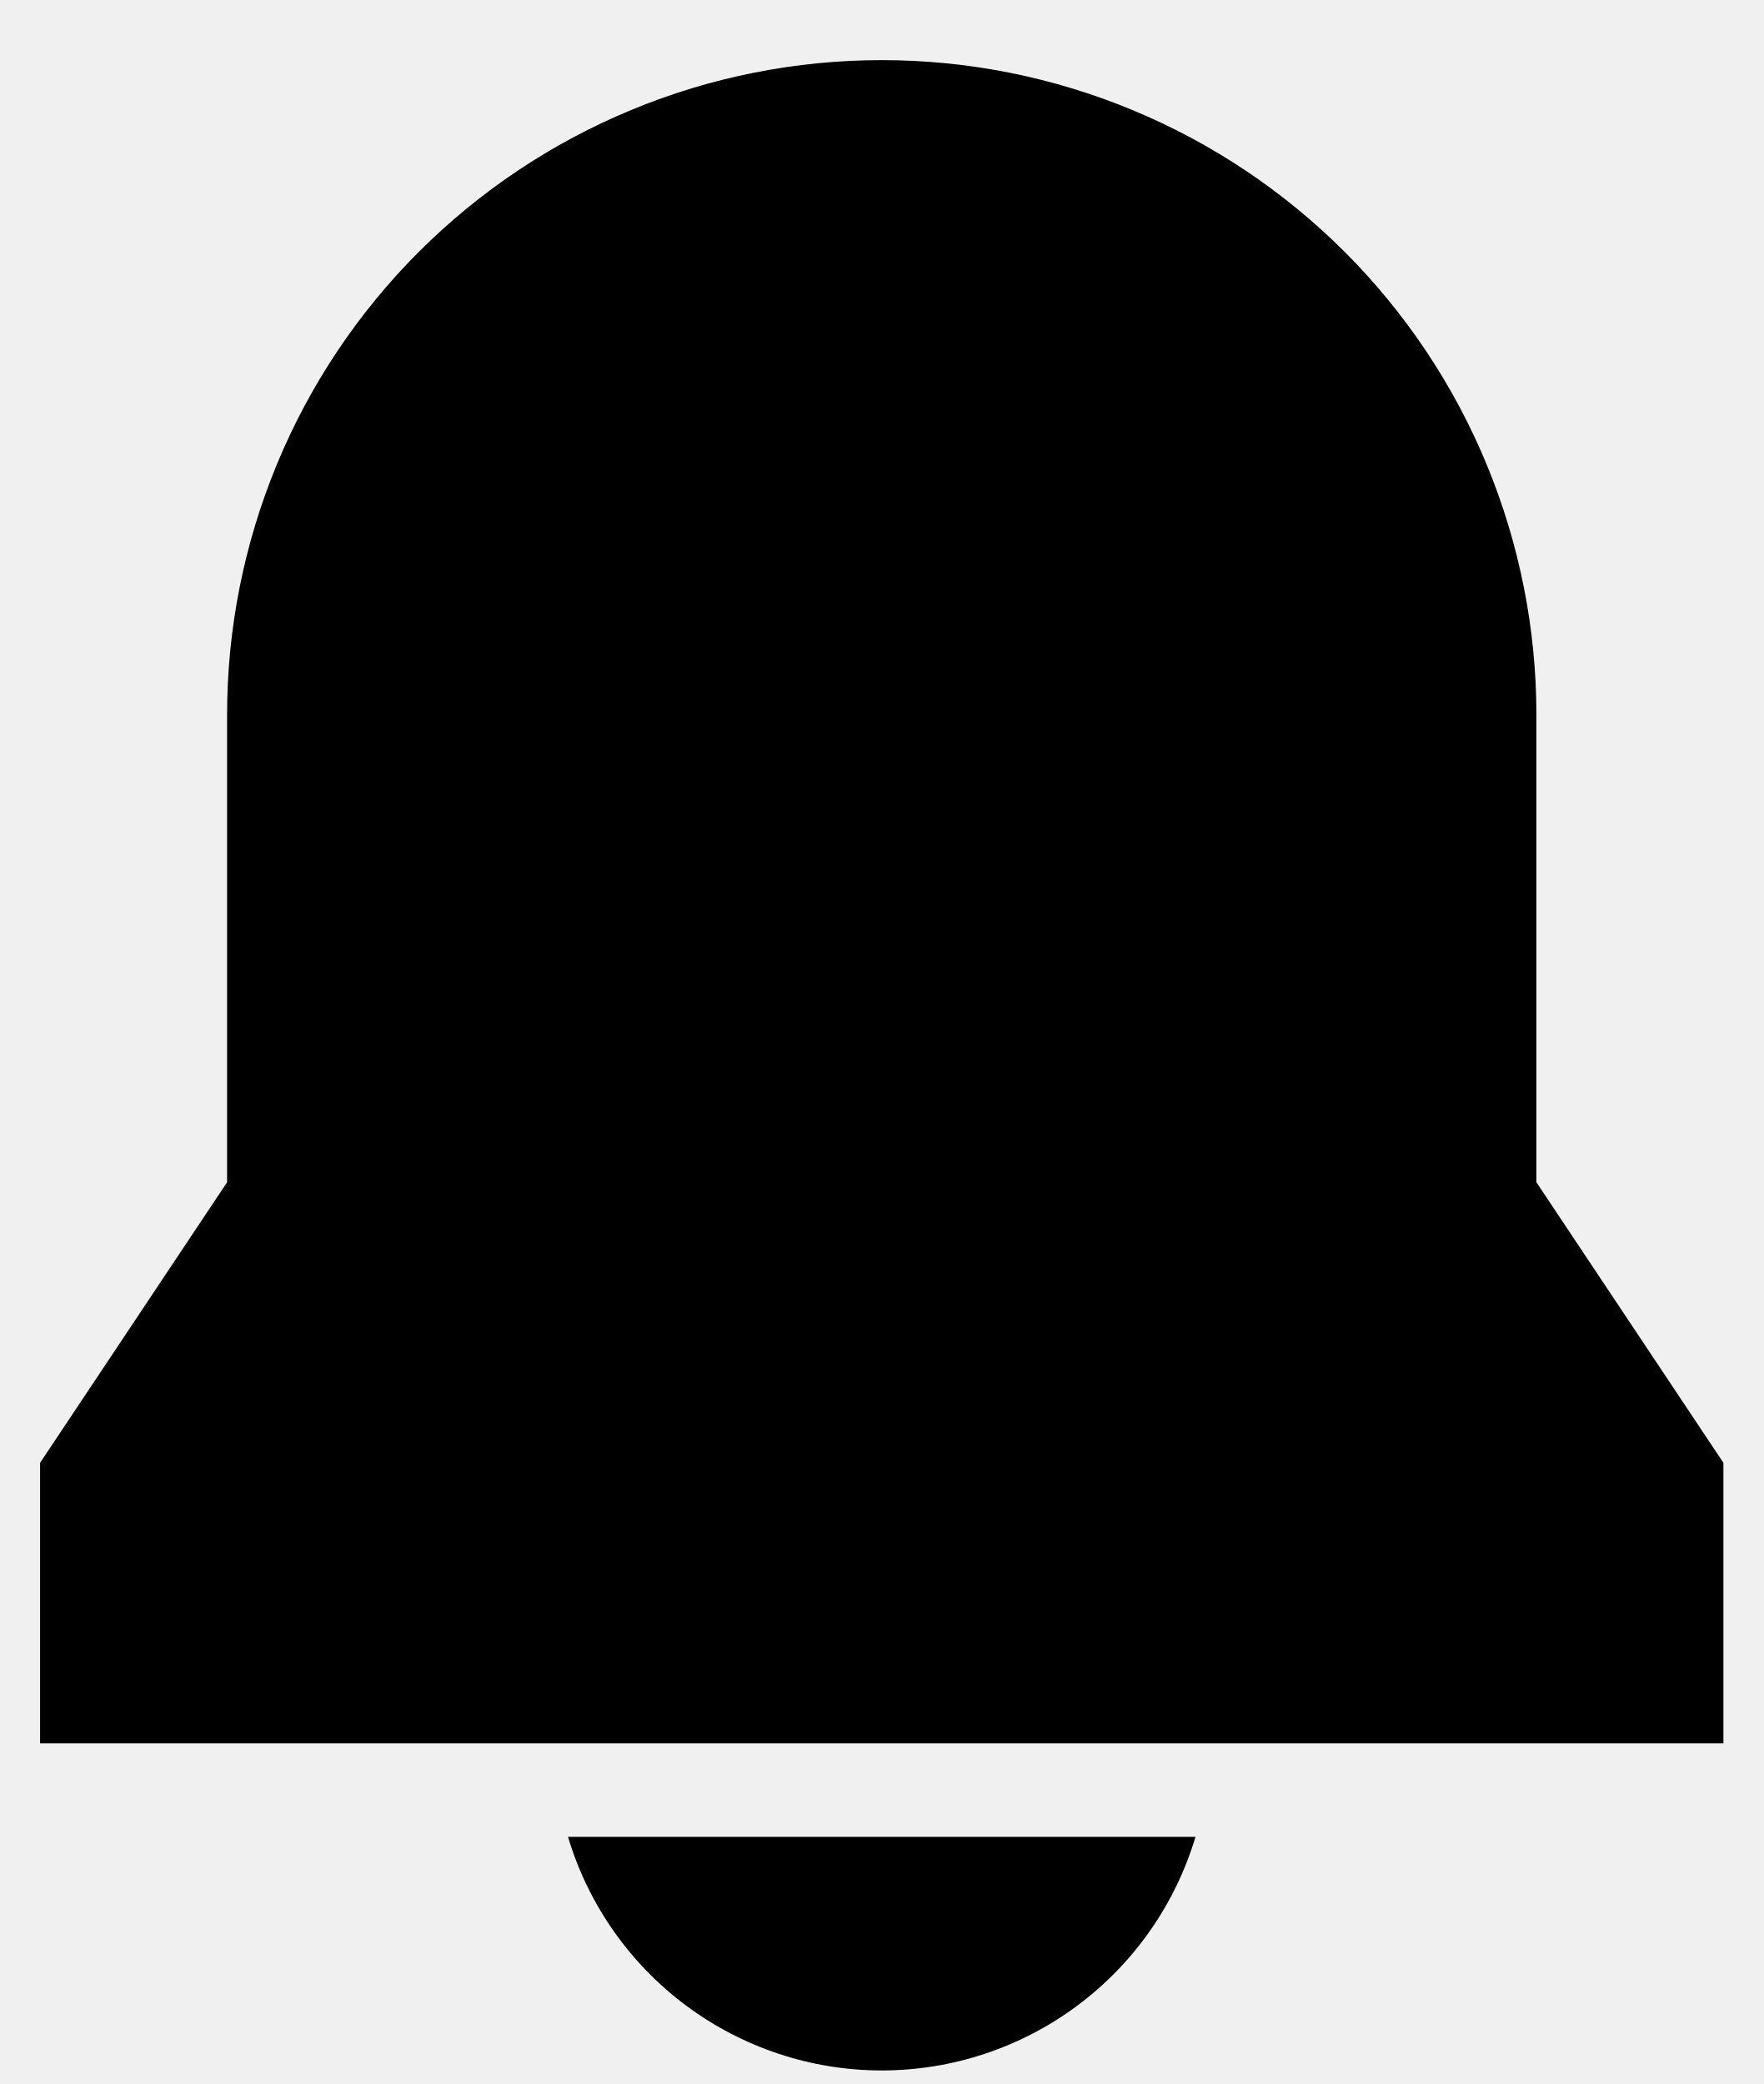
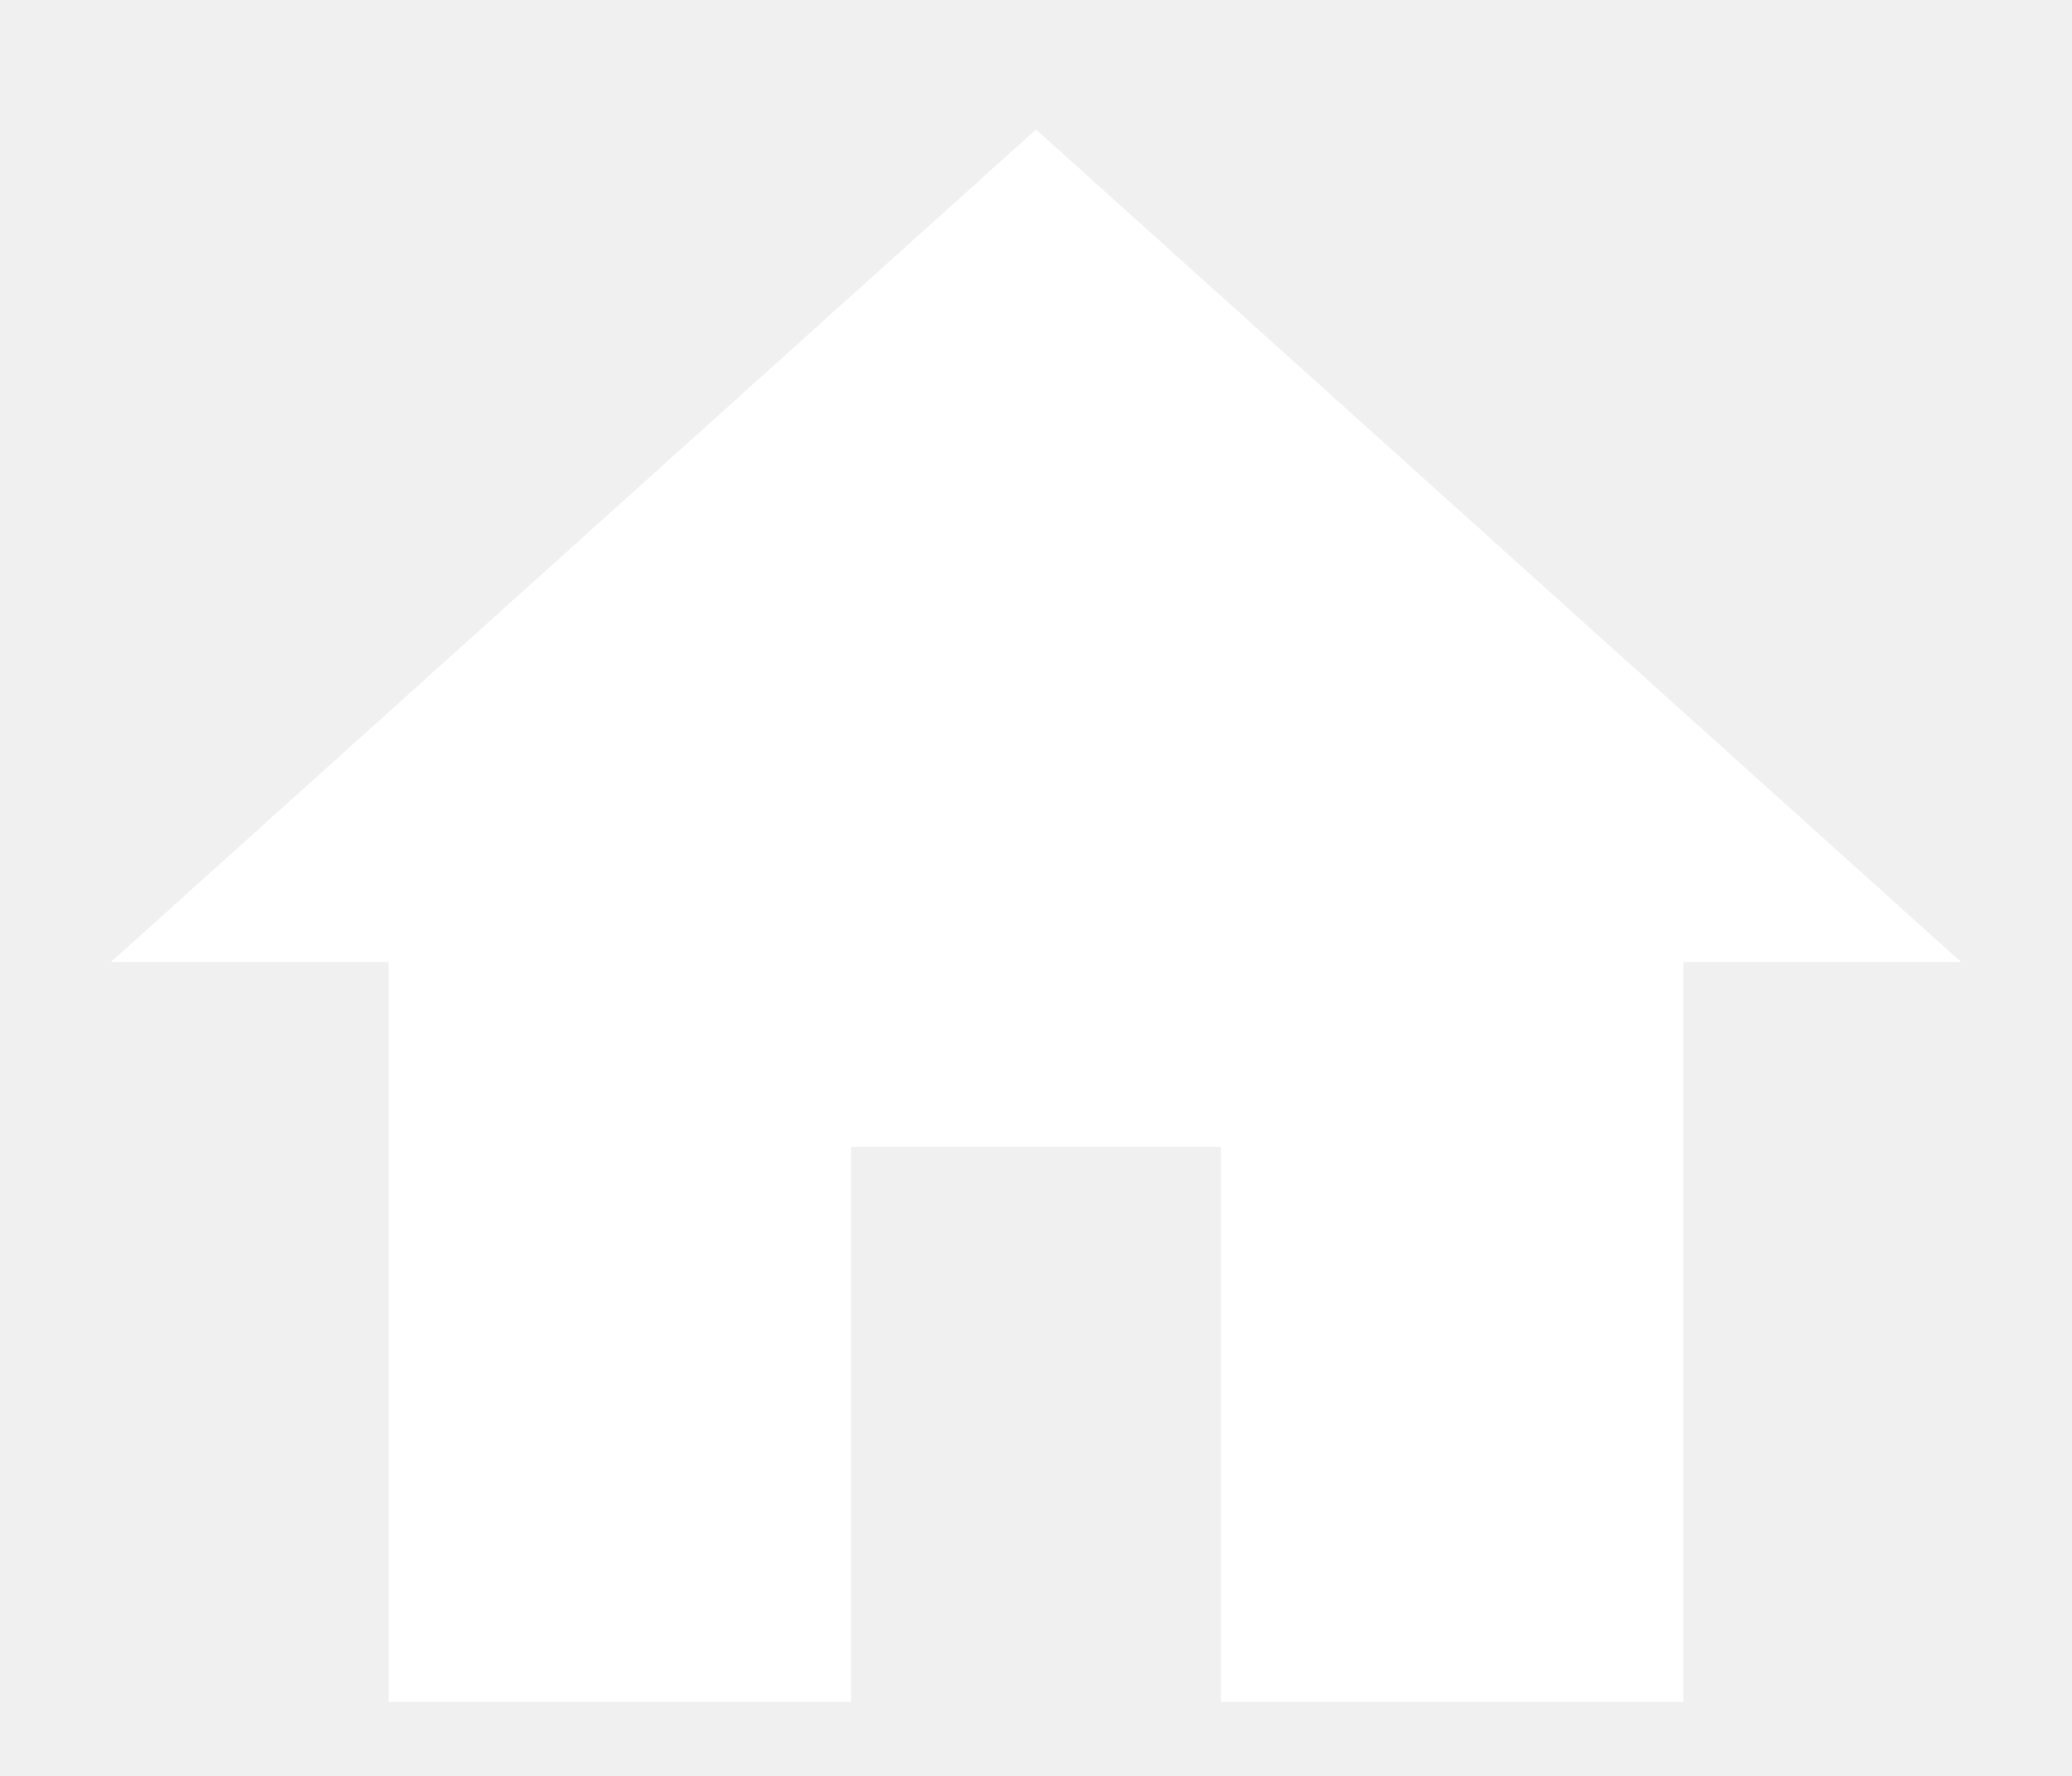
- <svg xmlns="http://www.w3.org/2000/svg" width="22" height="26" viewBox="0 0 22 26" fill="none">
-   <path d="M7.086 22.917C7.338 23.759 7.855 24.497 8.56 25.022C9.265 25.547 10.121 25.831 11 25.831C11.879 25.831 12.735 25.547 13.44 25.022C14.145 24.497 14.662 23.759 14.914 22.917H7.086ZM0.5 21.75H21.5V18.25L19.167 14.75V8.917C19.167 7.844 18.955 6.782 18.545 5.791C18.135 4.801 17.533 3.9 16.775 3.142C16.016 2.384 15.116 1.782 14.125 1.372C13.134 0.961 12.072 0.75 11 0.75C9.928 0.75 8.866 0.961 7.875 1.372C6.884 1.782 5.984 2.384 5.225 3.142C4.467 3.9 3.865 4.801 3.455 5.791C3.045 6.782 2.833 7.844 2.833 8.917V14.75L0.5 18.25V21.75Z" fill="black" />
+ <svg xmlns="http://www.w3.org/2000/svg" width="14" height="12" viewBox="0 0 14 12" fill="none">
+   <path d="M5.75 11.5V7.75H8.25V11.5H11.375V6.5H13.25L7 0.875L0.75 6.5H2.625V11.5H5.75Z" fill="white" />
</svg>
